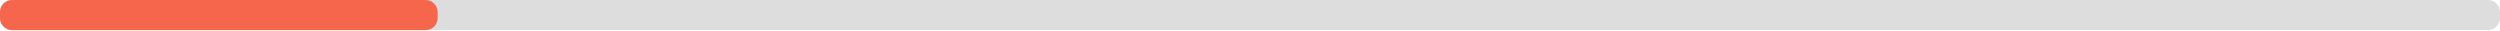
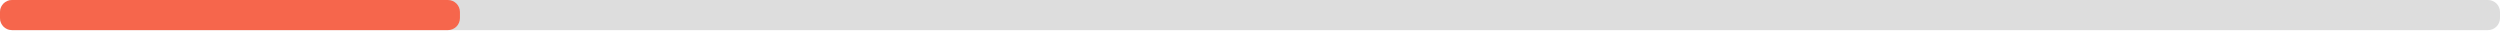
<svg xmlns="http://www.w3.org/2000/svg" width="830" height="10">
  <g>
    <rect style="fill: #ddd;" height="10" width="830" rx="4" y="0" x="0" />
-     <rect style="fill: #f6664c;" height="10" width="145.3" rx="4" y="0" x="0" />
+     <rect style="fill: #f6664c;" height="10" width="152.7" rx="4" y="0" x="0" />
  </g>
</svg>
